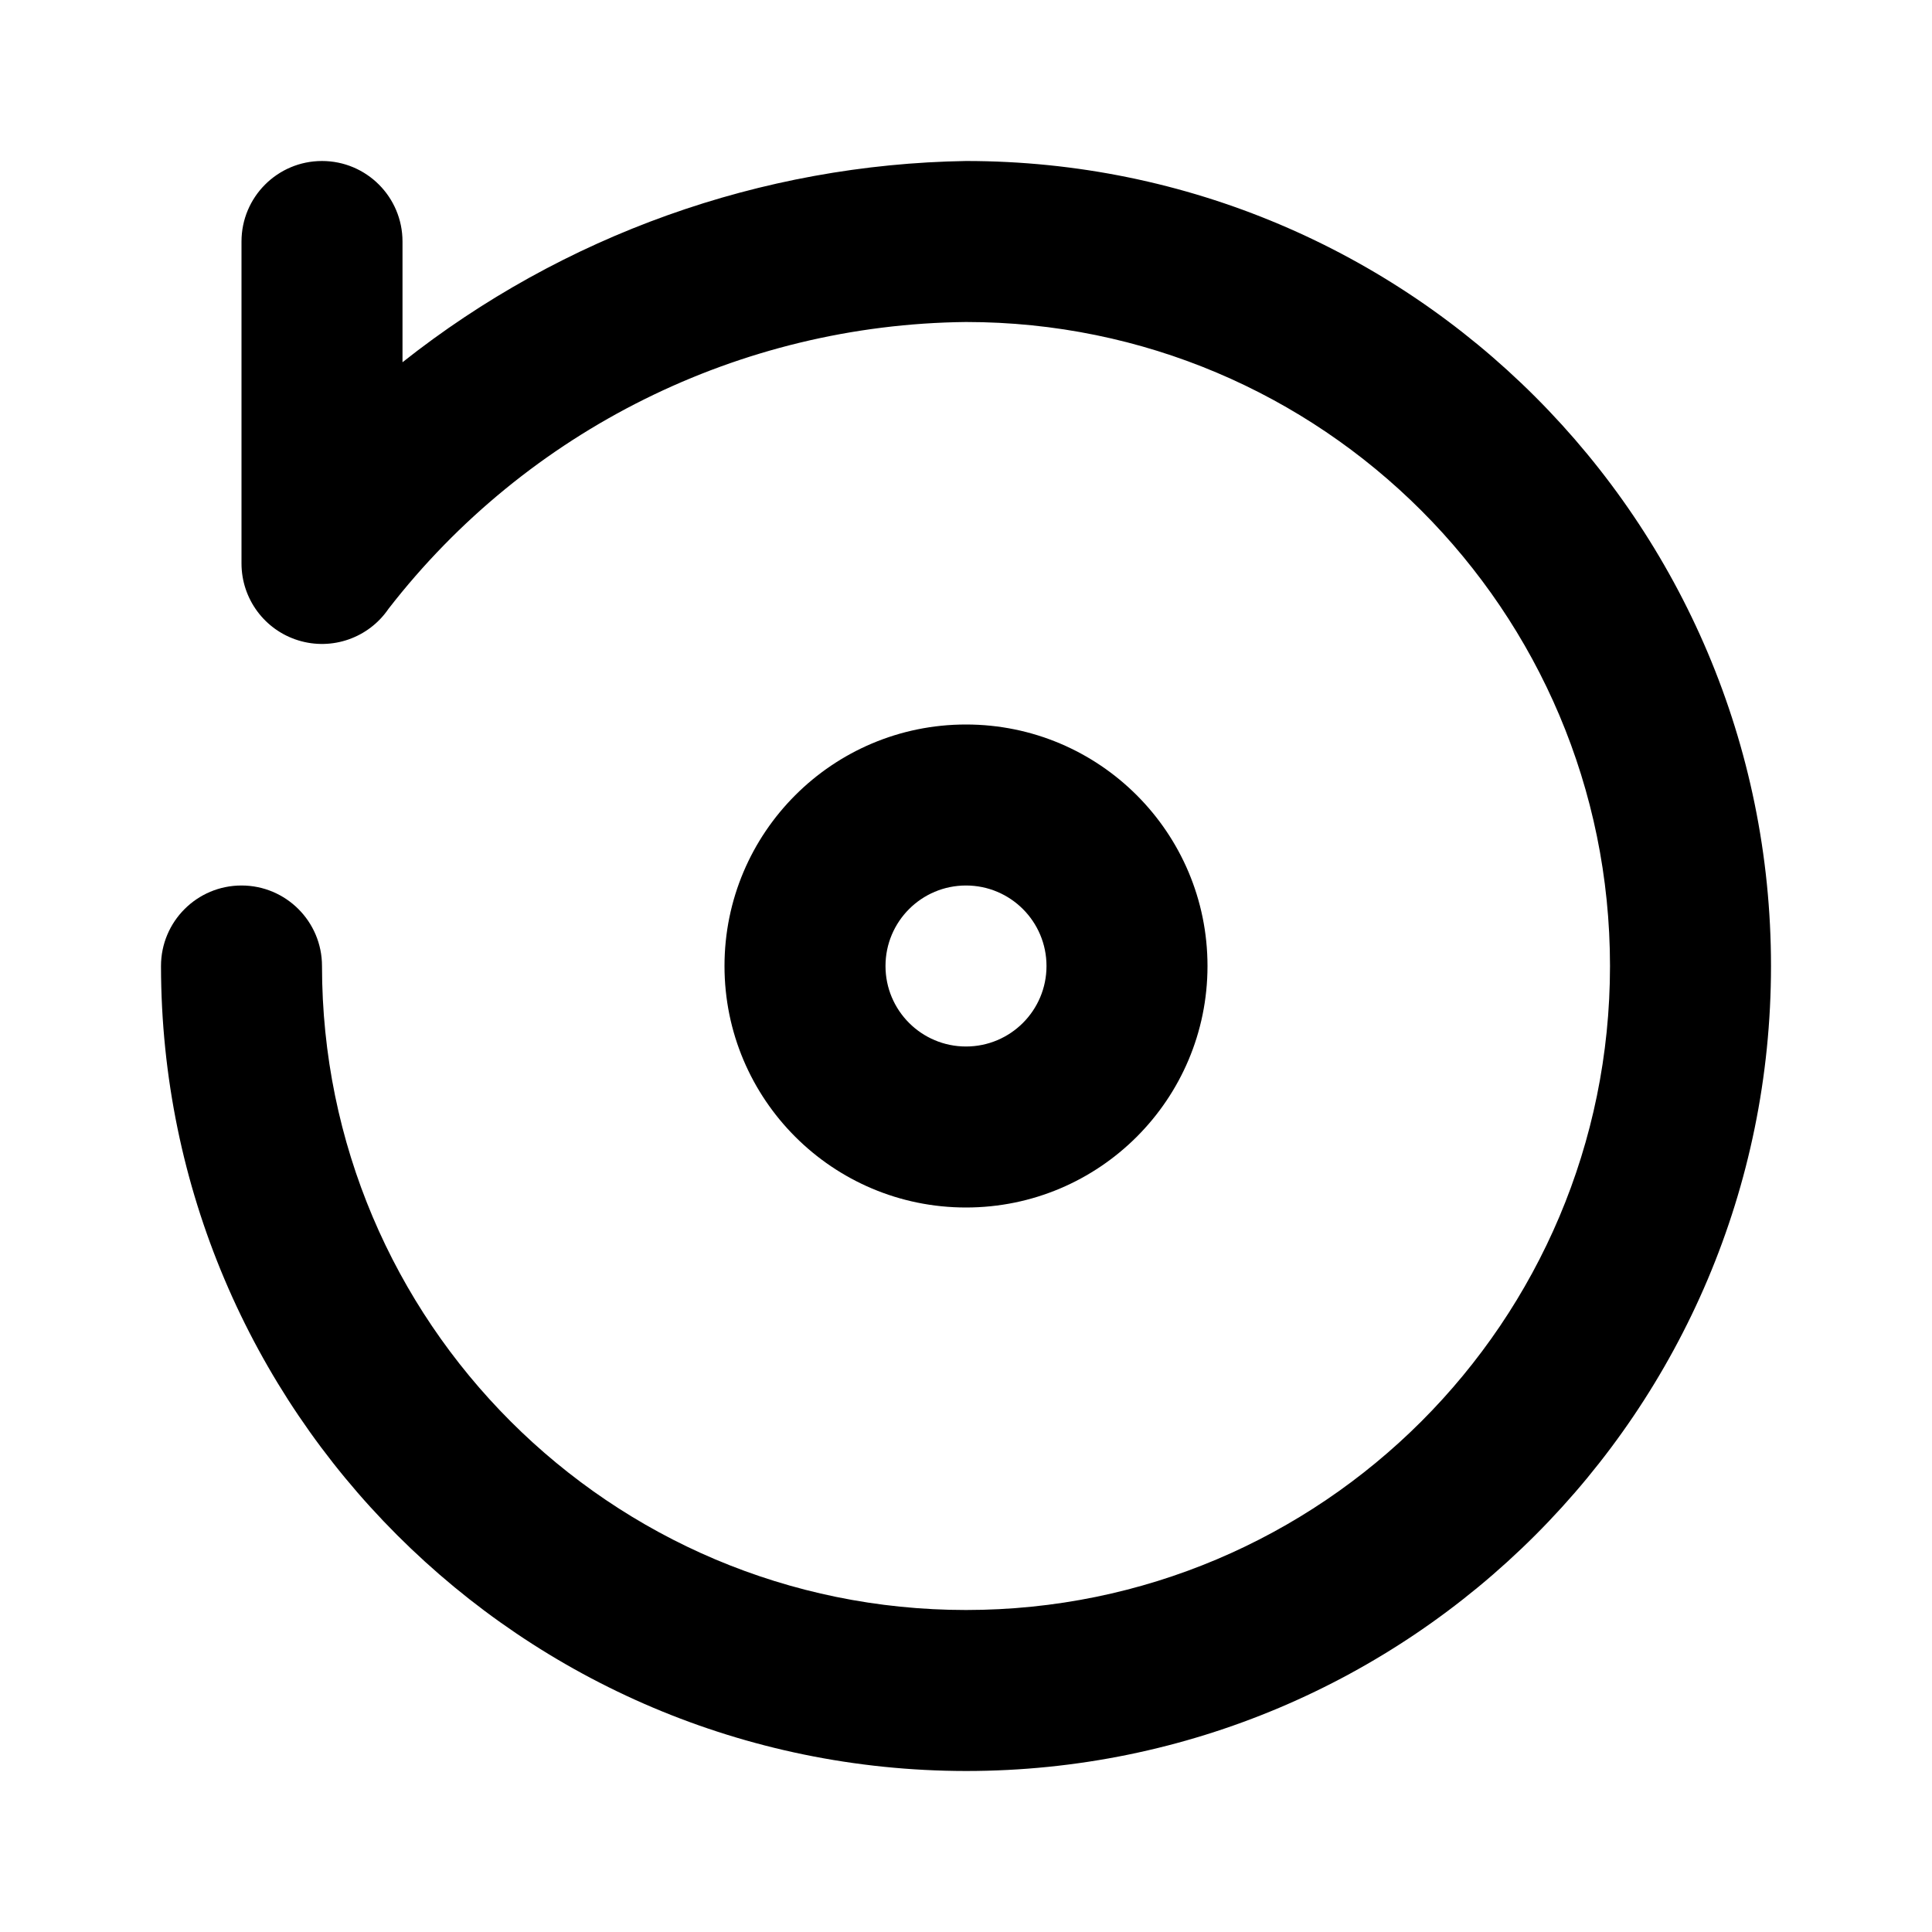
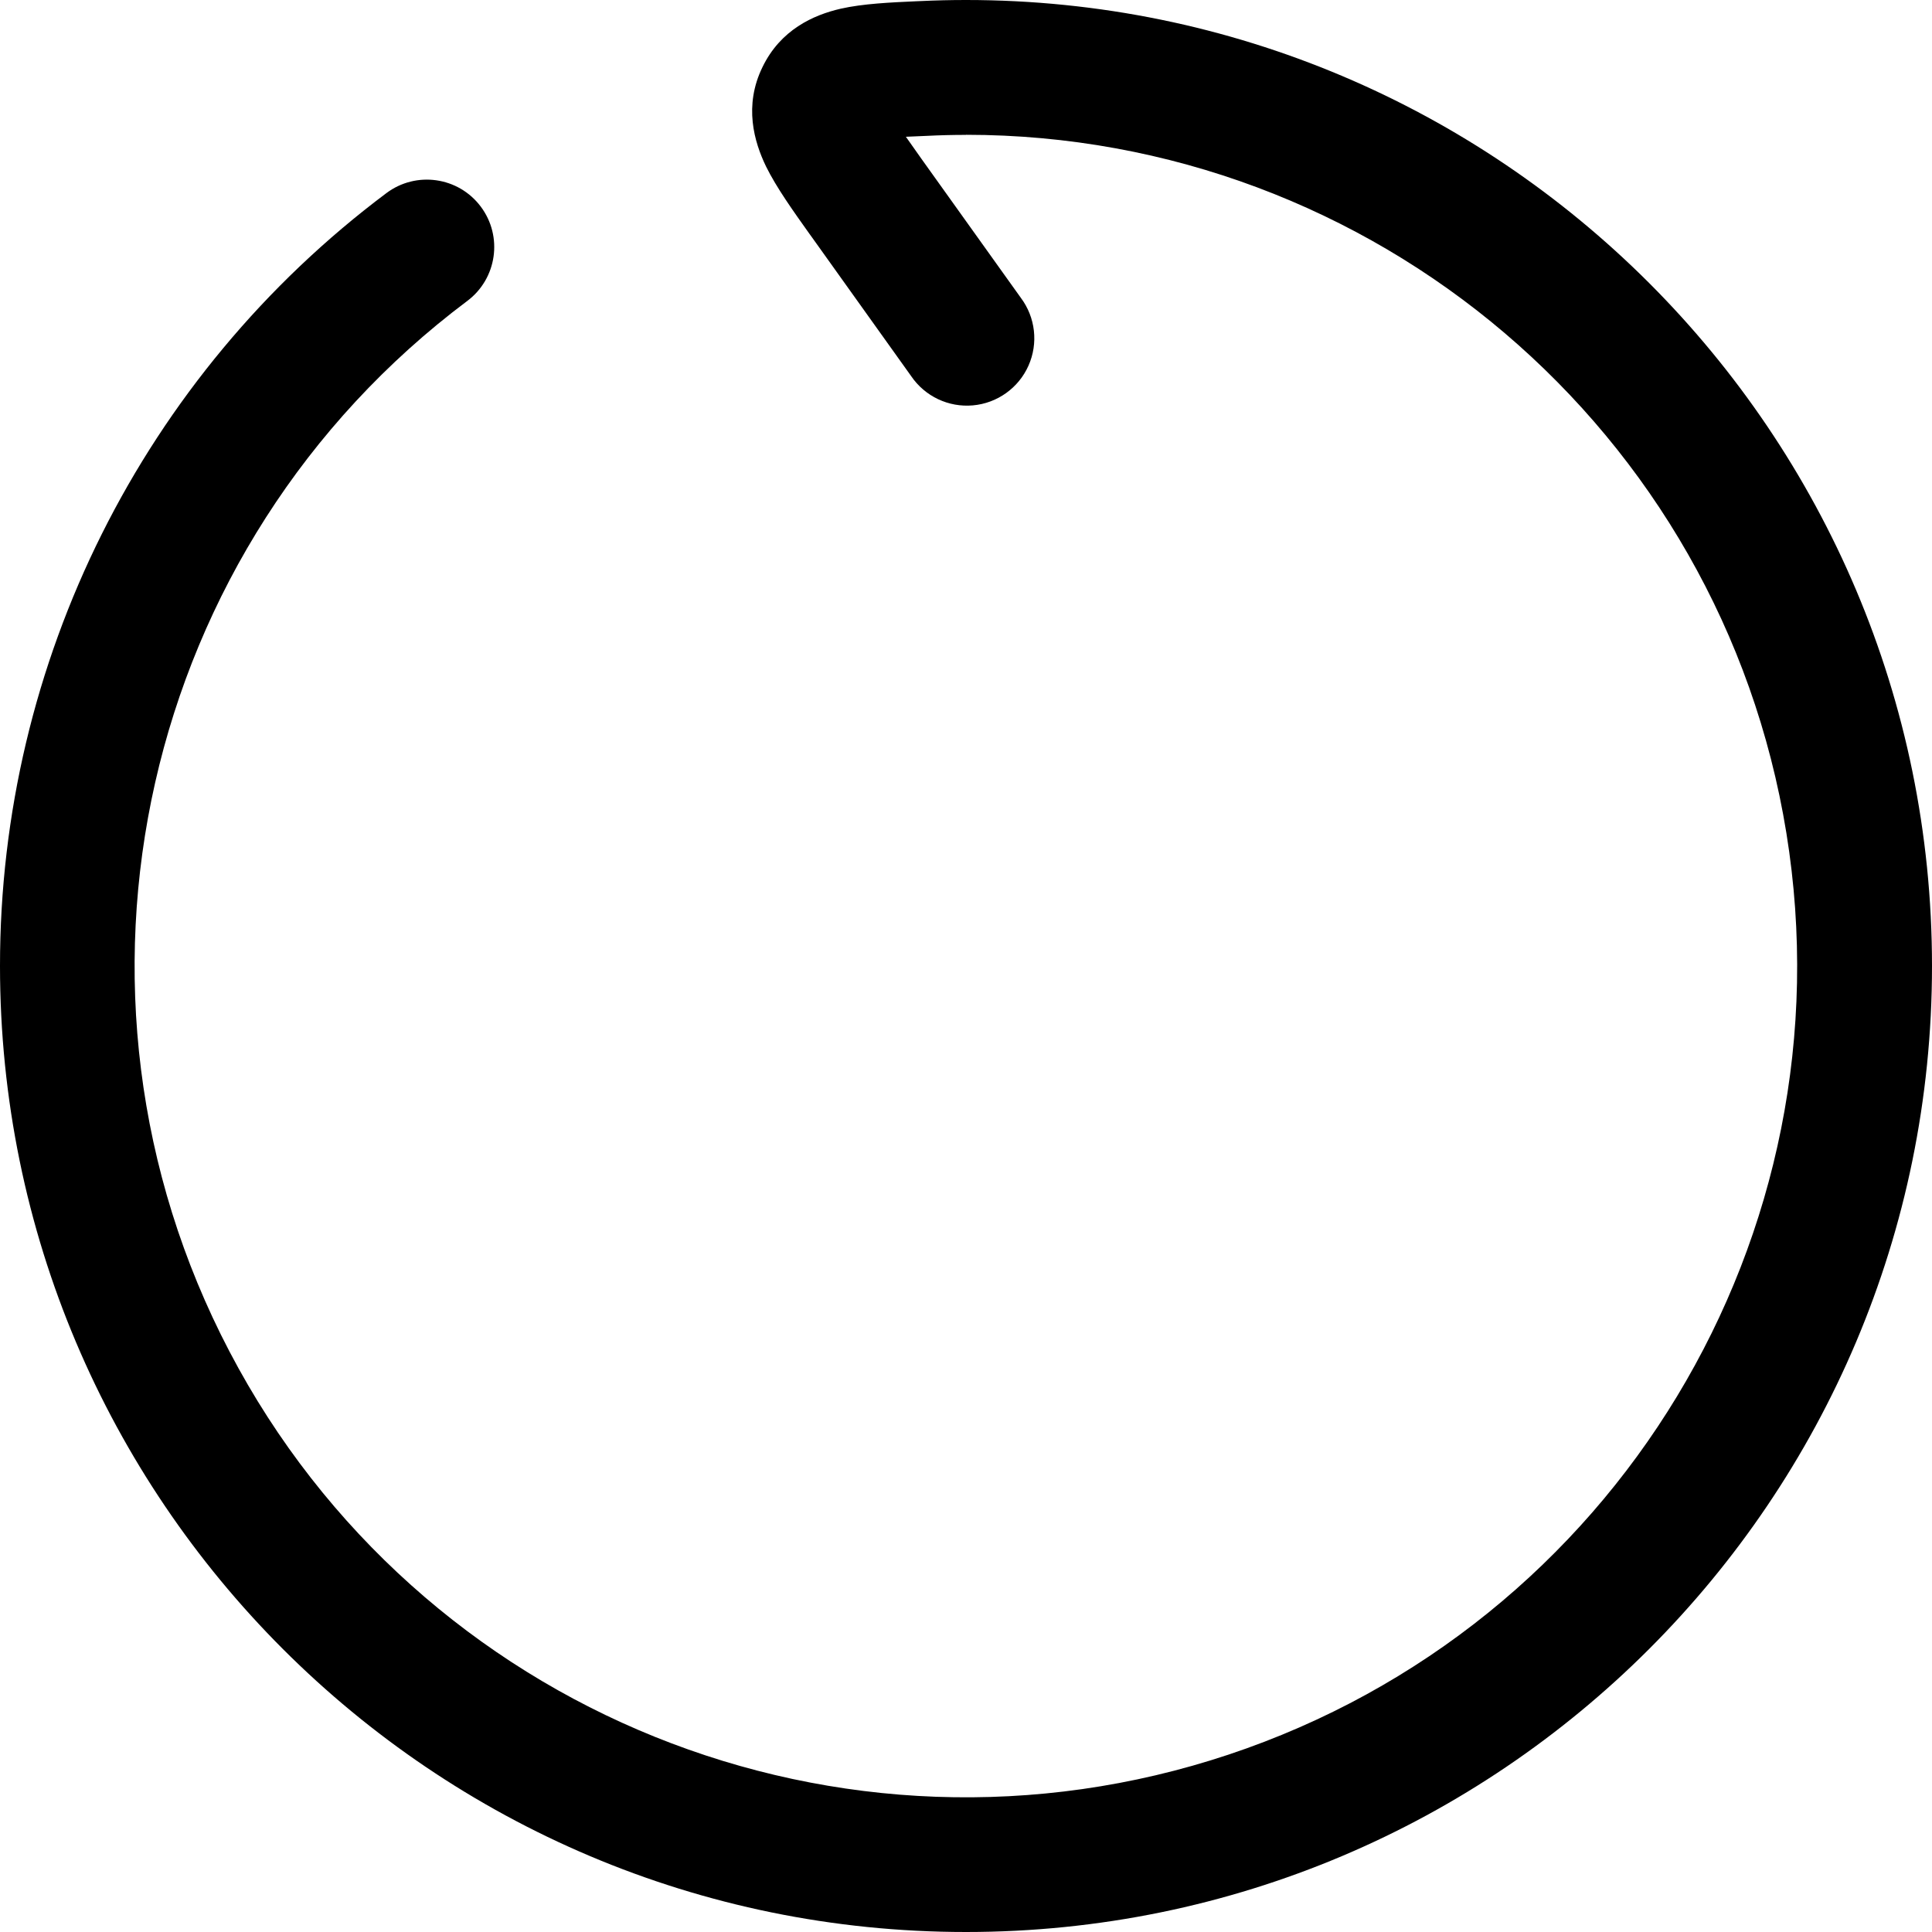
- <svg xmlns="http://www.w3.org/2000/svg" viewBox="0 0 24 24" class="icon" aria-hidden="true">
-   <path fill="currentColor" d="M12 22A10.01 10.01 0 0 1 2 12a1 1 0 0 1 2 0 8 8 0 1 0 8-8 9.2 9.2 0 0 0-7.174 3.563A1 1 0 0 1 3 7V3a1 1 0 0 1 2 0v1.5A11.58 11.58 0 0 1 12 2a10 10 0 0 1 0 20" />
-   <path fill="currentColor" d="M12 15a3 3 0 1 1 3-3 3 3 0 0 1-3 3m0-4a1 1 0 1 0 1 1 1 1 0 0 0-1-1" />
+ <svg xmlns="http://www.w3.org/2000/svg" viewBox="0 0 21.5 21.5" class="icon" aria-hidden="true">
+   <path fill="currentColor" fill-rule="evenodd" clip-rule="evenodd" transform="translate(-1.249999,-1.25)" d="M 12,2.75 A 9.25,9.25 0 1 1 6.45,4.599 0.75,0.75 0 0 0 5.55,3.399 10.74,10.74 0 0 0 1.25,12 C 1.25,17.937 6.063,22.75 12,22.75 17.937,22.75 22.75,17.937 22.75,12 22.75,6.063 17.937,1.25 12,1.25 q -0.254,0 -0.506,0.012 l -0.049,0.002 c -0.286,0.013 -0.593,0.027 -0.84,0.083 -0.304,0.07 -0.669,0.234 -0.87,0.65 -0.21,0.43 -0.093,0.831 0.04,1.106 0.116,0.235 0.302,0.495 0.482,0.748 l 0.029,0.04 1.104,1.545 A 0.75,0.75 0 1 0 12.61,4.564 L 11.506,3.02 11.331,2.772 11.563,2.762 Q 11.78,2.751 12,2.751" />
</svg>
